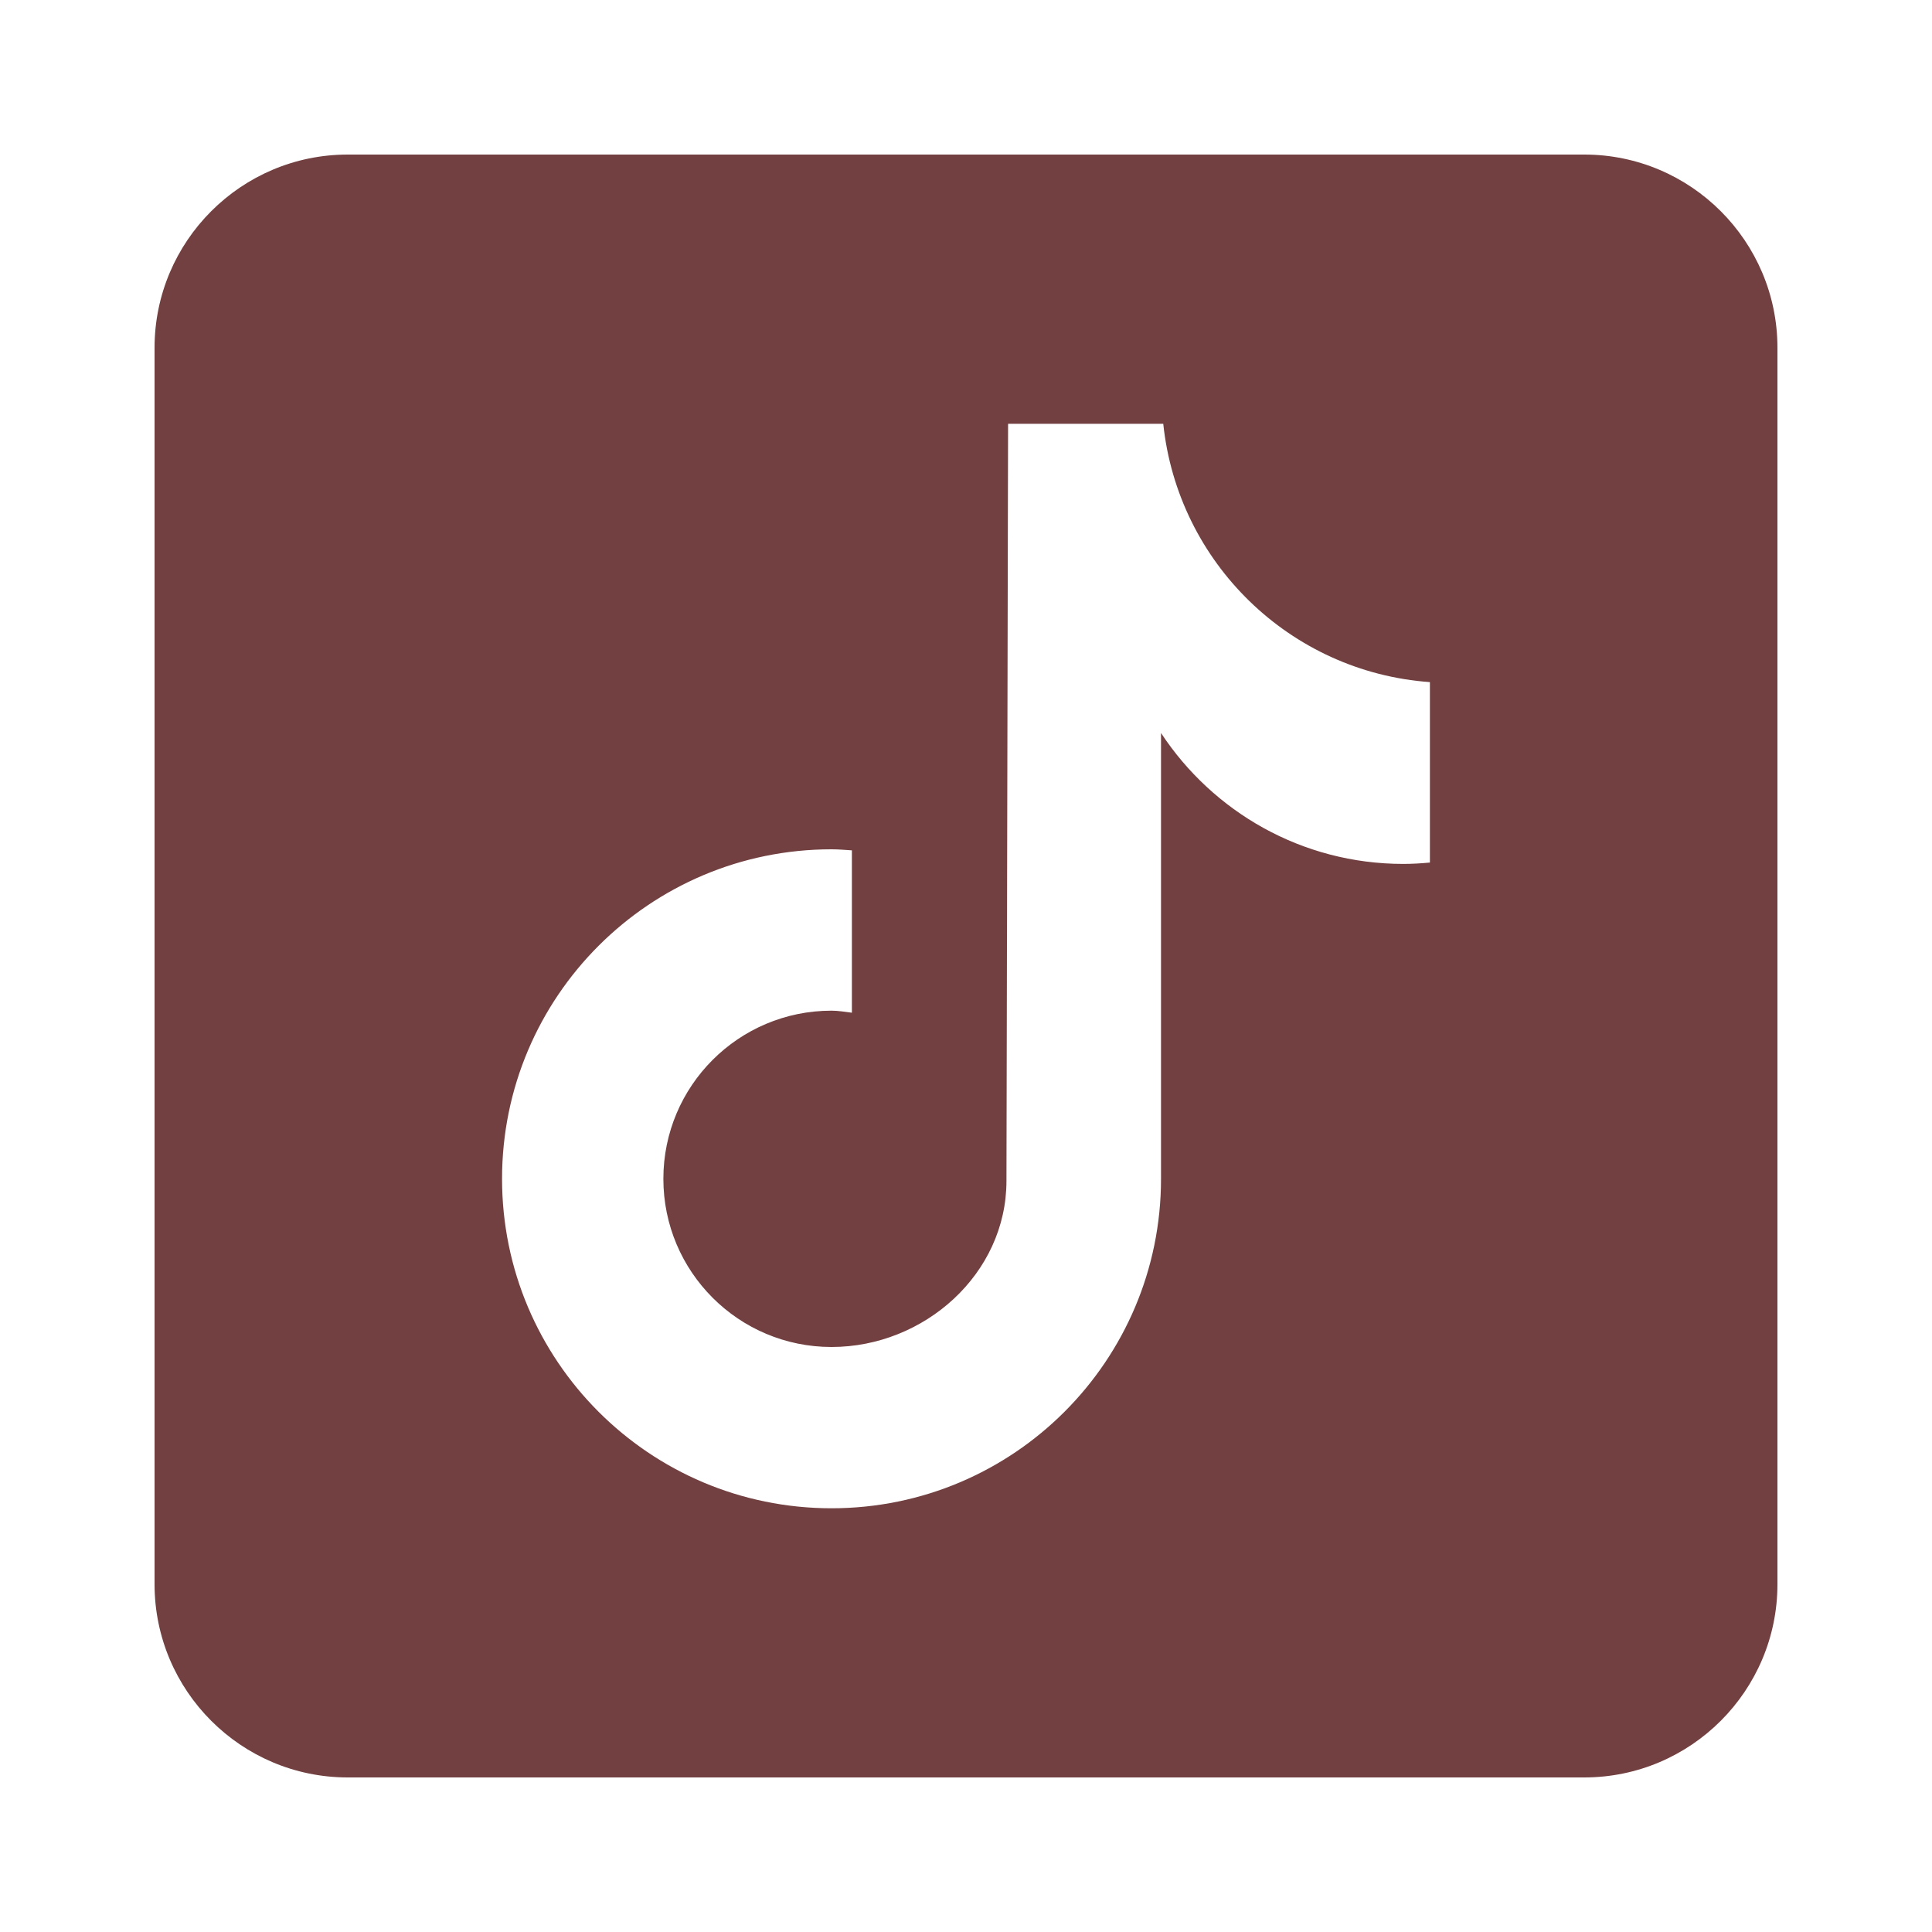
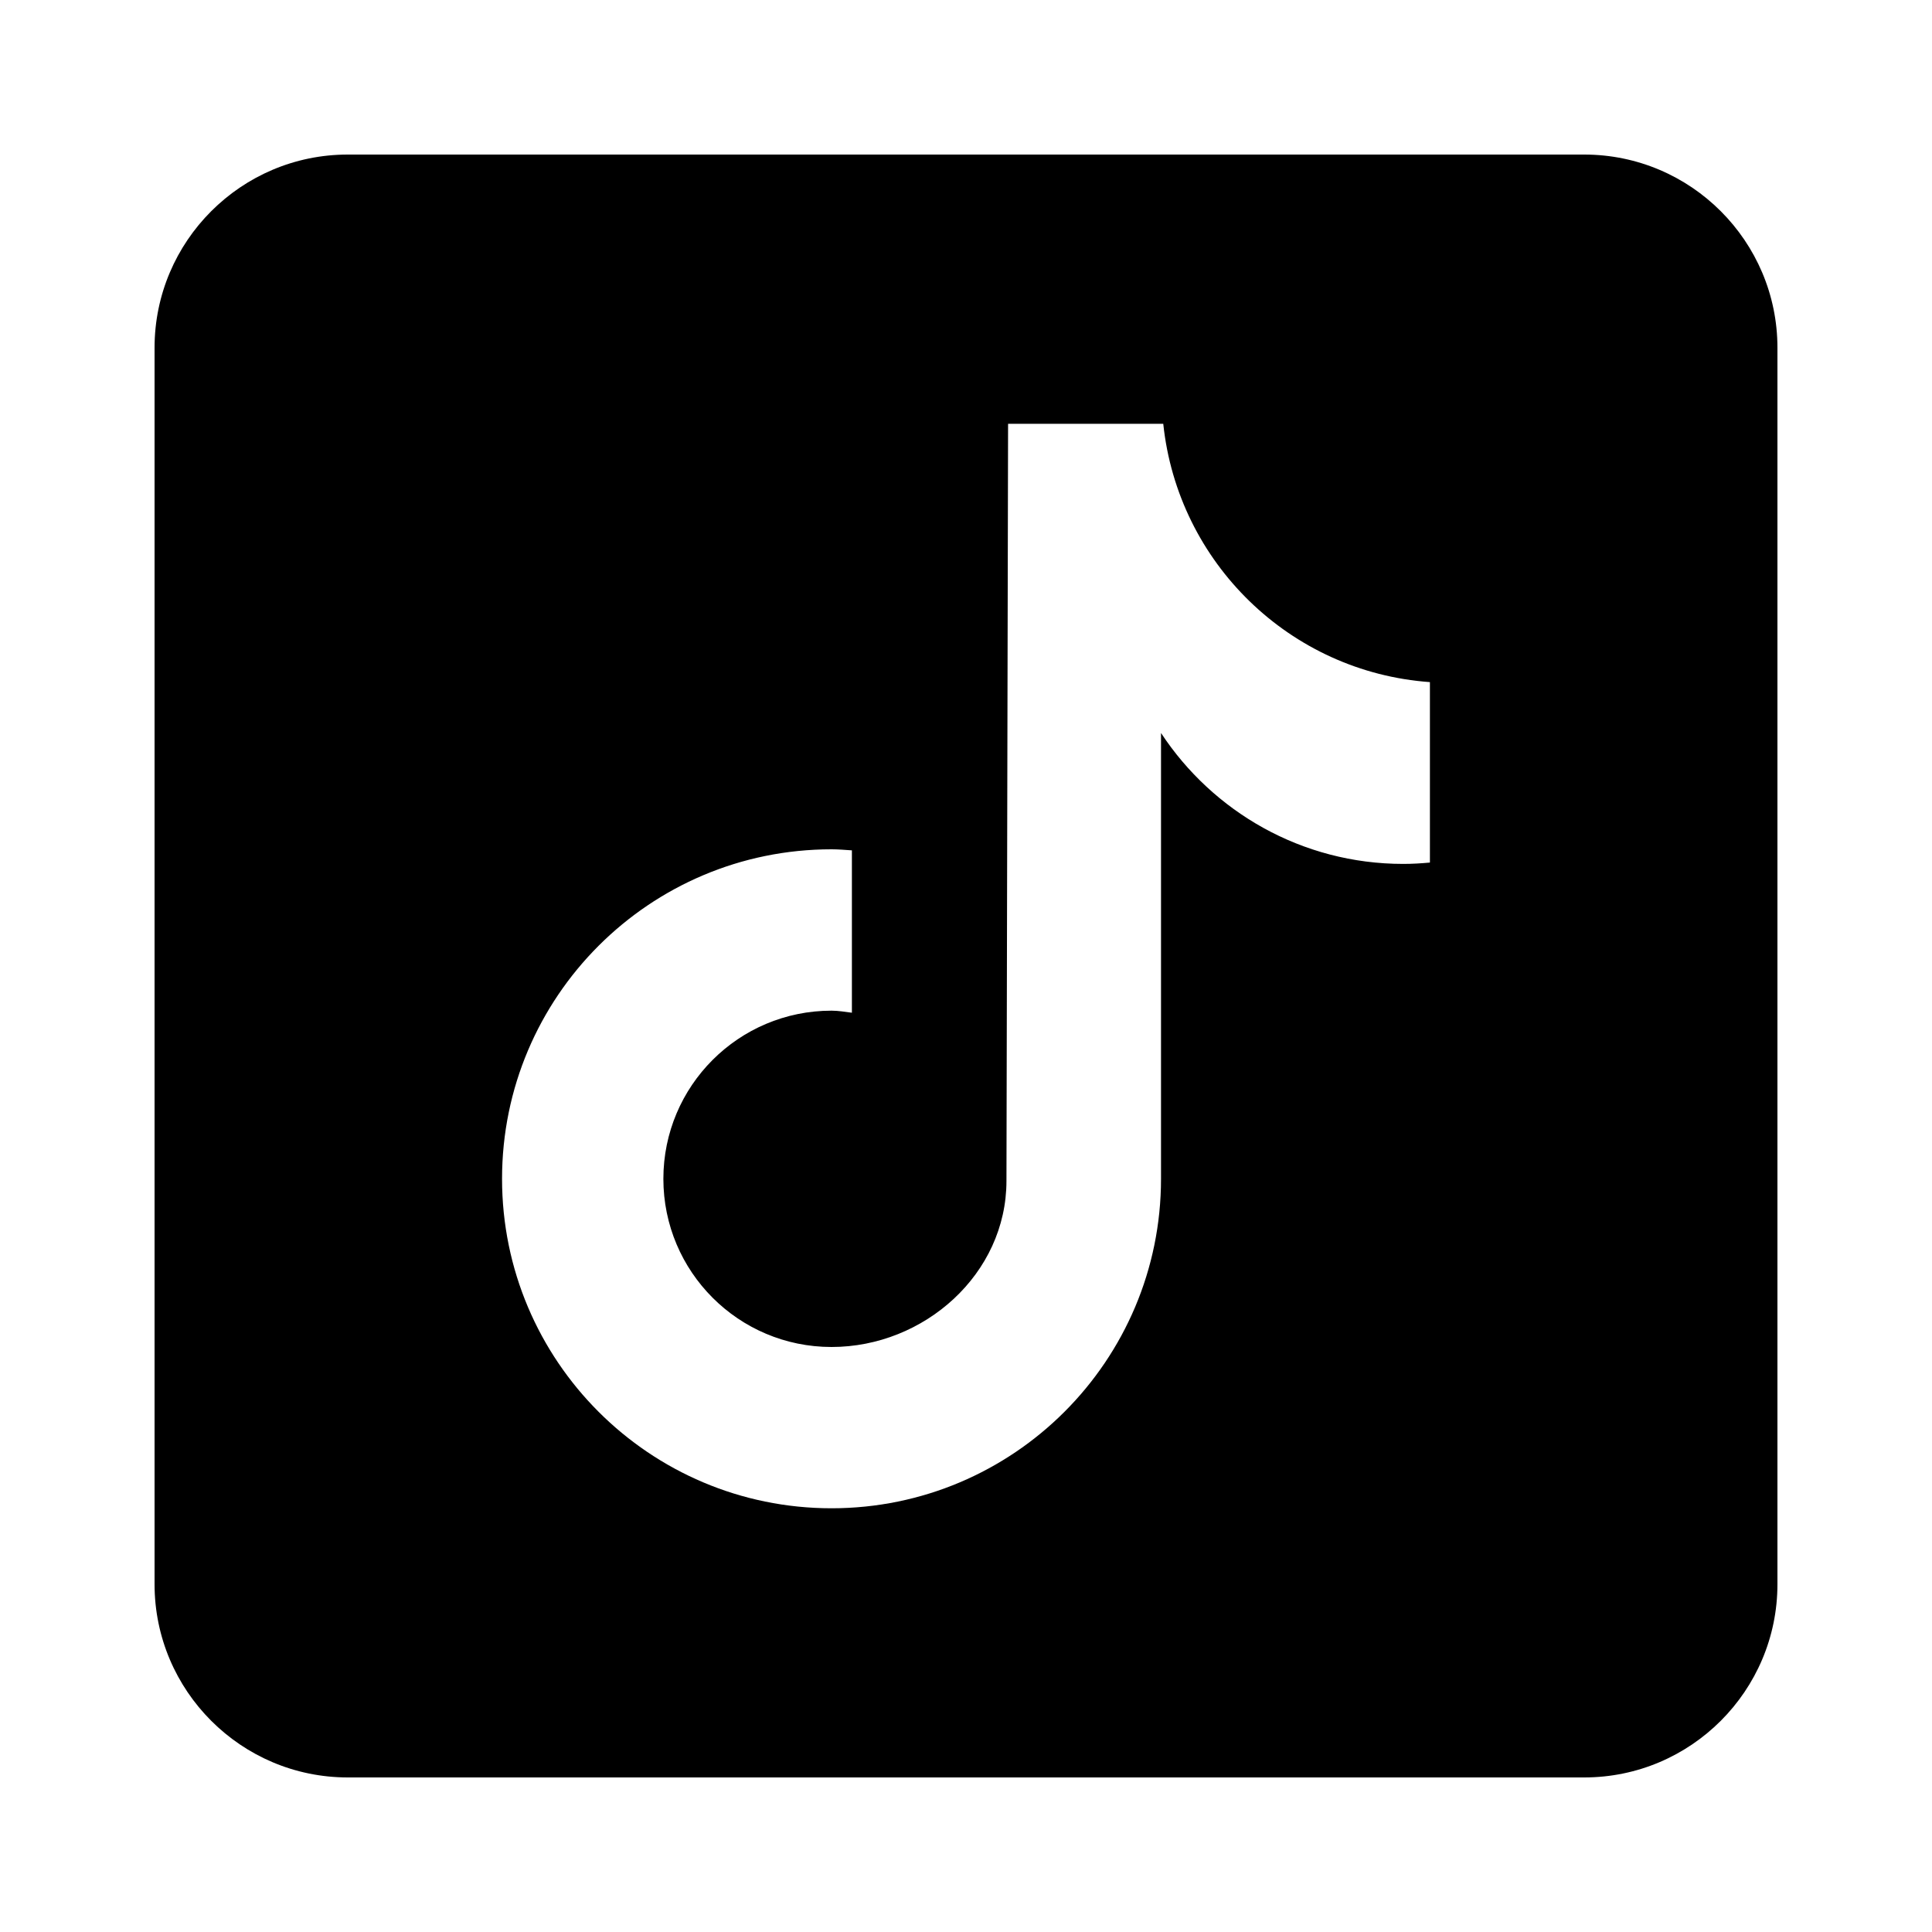
<svg xmlns="http://www.w3.org/2000/svg" viewBox="0 0 50 50" width="50px" height="50px" version="1.1" id="svg1">
  <defs id="defs1" />
-   <path d="M41,4H9C6.243,4,4,6.243,4,9v32c0,2.757,2.243,5,5,5h32c2.757,0,5-2.243,5-5V9C46,6.243,43.757,4,41,4z M37.006,22.323c-0.227,0.021-0.457,0.035-0.69,0.035c-2.623,0-4.928-1.349-6.269-3.388c0,5.349,0,11.435,0,11.537c0,4.709-3.818,8.527-8.527,8.527s-8.527-3.818-8.527-8.527s3.818-8.527,8.527-8.527c0.178,0,0.352,0.016,0.527,0.027v4.202c-0.175-0.021-0.347-0.053-0.527-0.053c-2.404,0-4.352,1.948-4.352,4.352s1.948,4.352,4.352,4.352s4.527-1.894,4.527-4.298c0-0.095,0.042-19.594,0.042-19.594h4.016c0.378,3.591,3.277,6.425,6.901,6.685V22.323z" id="path1" style="fill:#724040;fill-opacity:1" />
+   <path d="M41,4H9C6.243,4,4,6.243,4,9v32c0,2.757,2.243,5,5,5h32c2.757,0,5-2.243,5-5V9C46,6.243,43.757,4,41,4z M37.006,22.323c-0.227,0.021-0.457,0.035-0.69,0.035c-2.623,0-4.928-1.349-6.269-3.388c0,5.349,0,11.435,0,11.537c0,4.709-3.818,8.527-8.527,8.527s-8.527-3.818-8.527-8.527s3.818-8.527,8.527-8.527c0.178,0,0.352,0.016,0.527,0.027v4.202c-0.175-0.021-0.347-0.053-0.527-0.053c-2.404,0-4.352,1.948-4.352,4.352s1.948,4.352,4.352,4.352s4.527-1.894,4.527-4.298c0-0.095,0.042-19.594,0.042-19.594h4.016c0.378,3.591,3.277,6.425,6.901,6.685V22.323z" id="path1" style="fill:#000000;fill-opacity:1" />
</svg>
